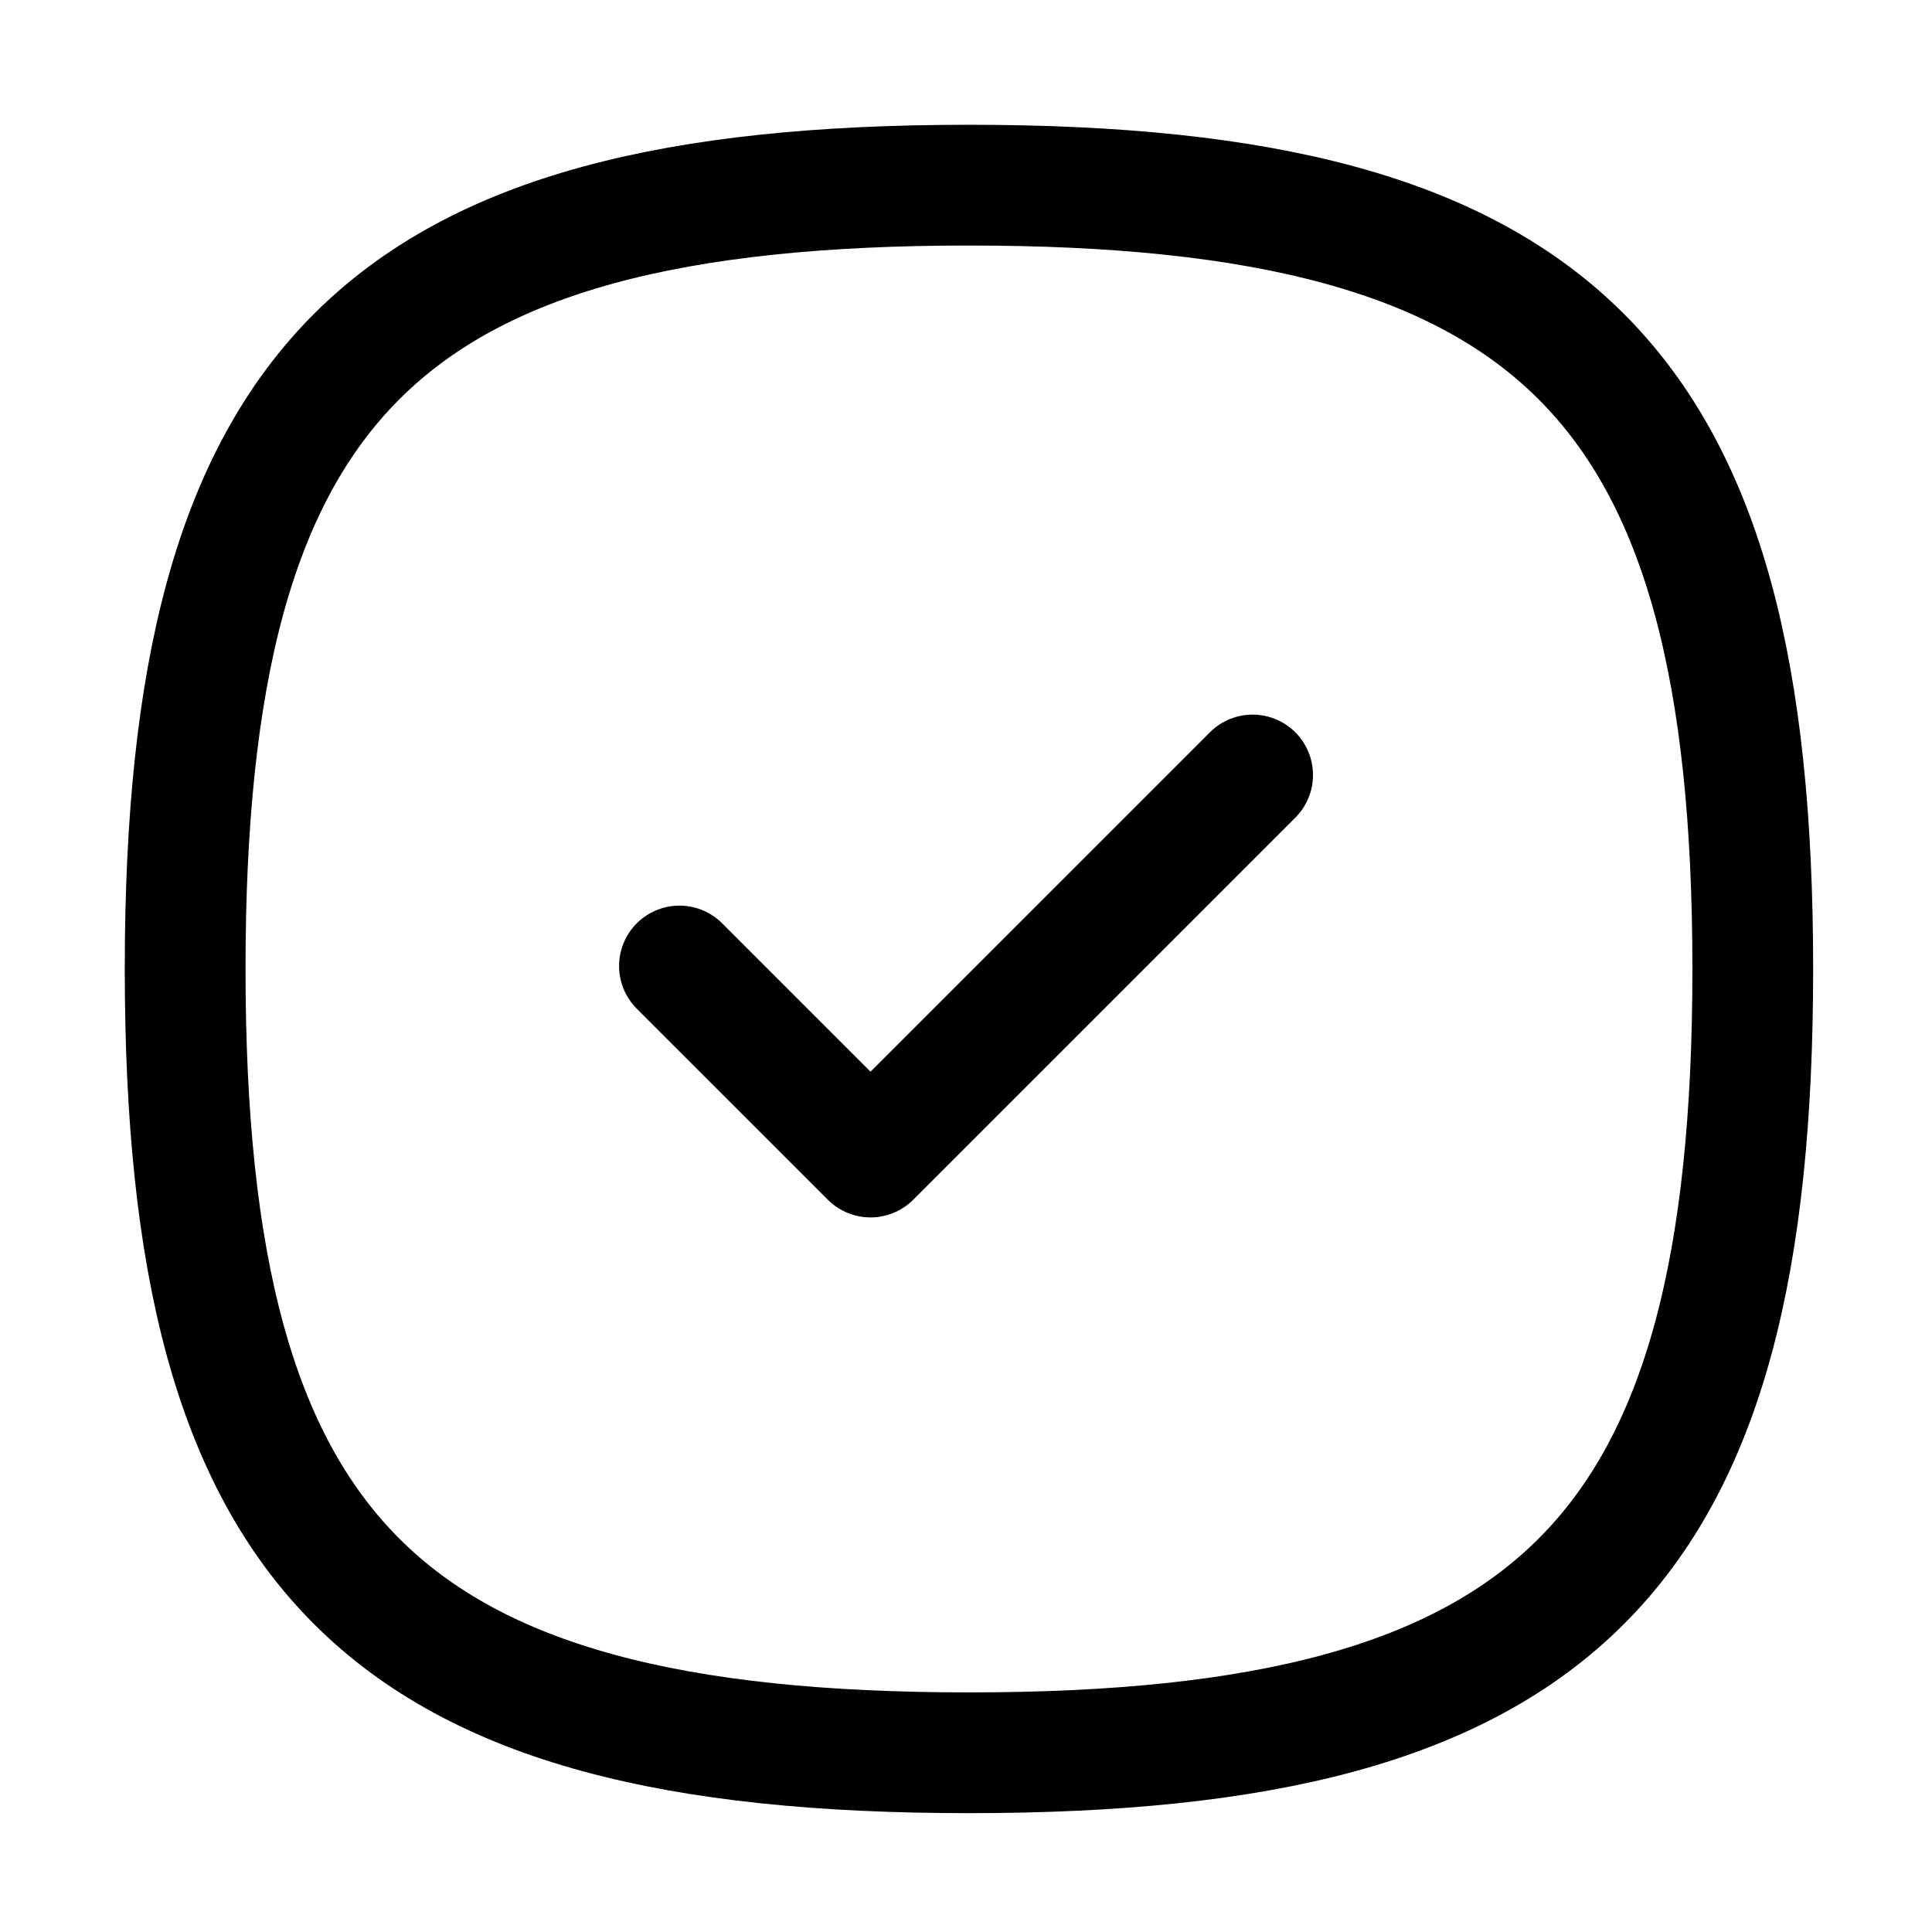
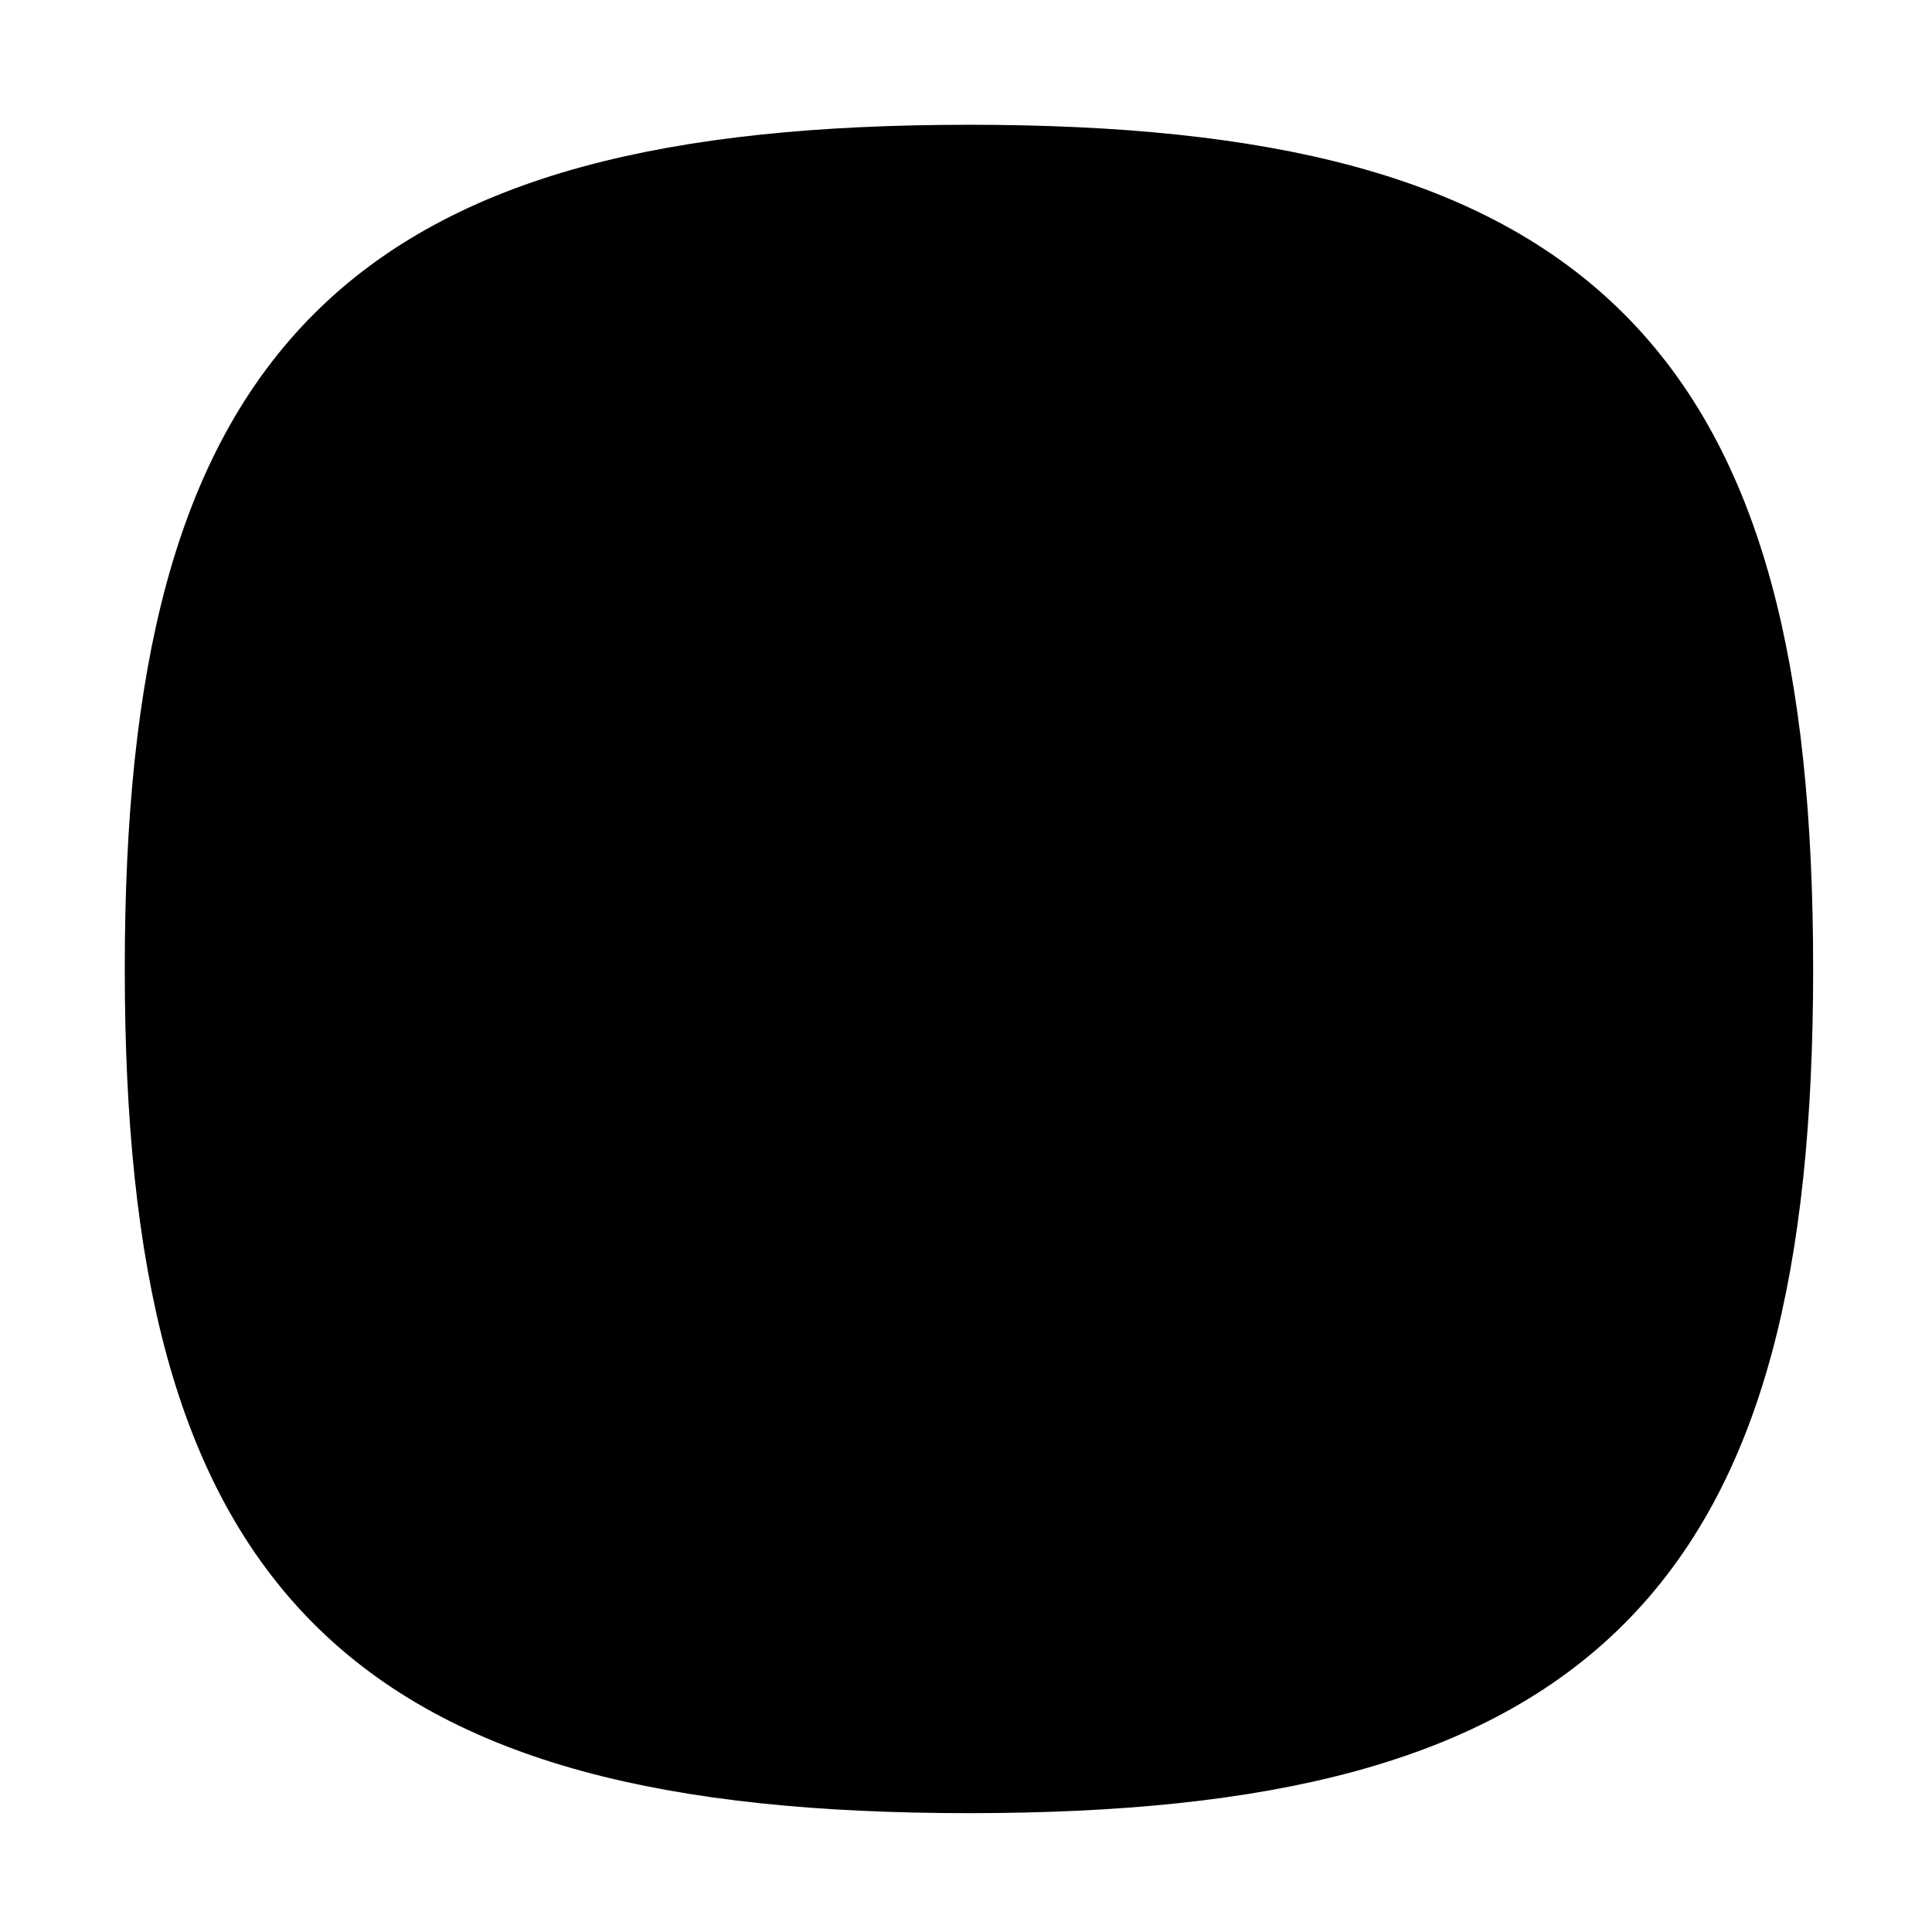
<svg xmlns="http://www.w3.org/2000/svg" width="60" height="60" viewBox="0 0 60 60" fill="none">
-   <path fill-rule="evenodd" clip-rule="evenodd" d="M5.75 30.092C5.75 11.837 11.837 5.75 30.092 5.75C48.347 5.75 54.434 11.837 54.434 30.092C54.434 48.347 48.347 54.434 30.092 54.434C11.837 54.434 5.75 48.347 5.75 30.092Z" stroke="currentColor" stroke-width="3.75" stroke-linecap="round" stroke-linejoin="round" />
+   <path fill-rule="evenodd" clip-rule="evenodd" d="M5.75 30.092C5.75 11.837 11.837 5.75 30.092 5.75C48.347 5.75 54.434 11.837 54.434 30.092C54.434 48.347 48.347 54.434 30.092 54.434C11.837 54.434 5.75 48.347 5.75 30.092Z" fill="currentColor" stroke="currentColor" stroke-width="3.75" stroke-linecap="round" stroke-linejoin="round" />
  <path d="M21.101 30L27.035 35.933L38.901 24.068" stroke="currentColor" stroke-width="3.75" stroke-linecap="round" stroke-linejoin="round" />
</svg>
